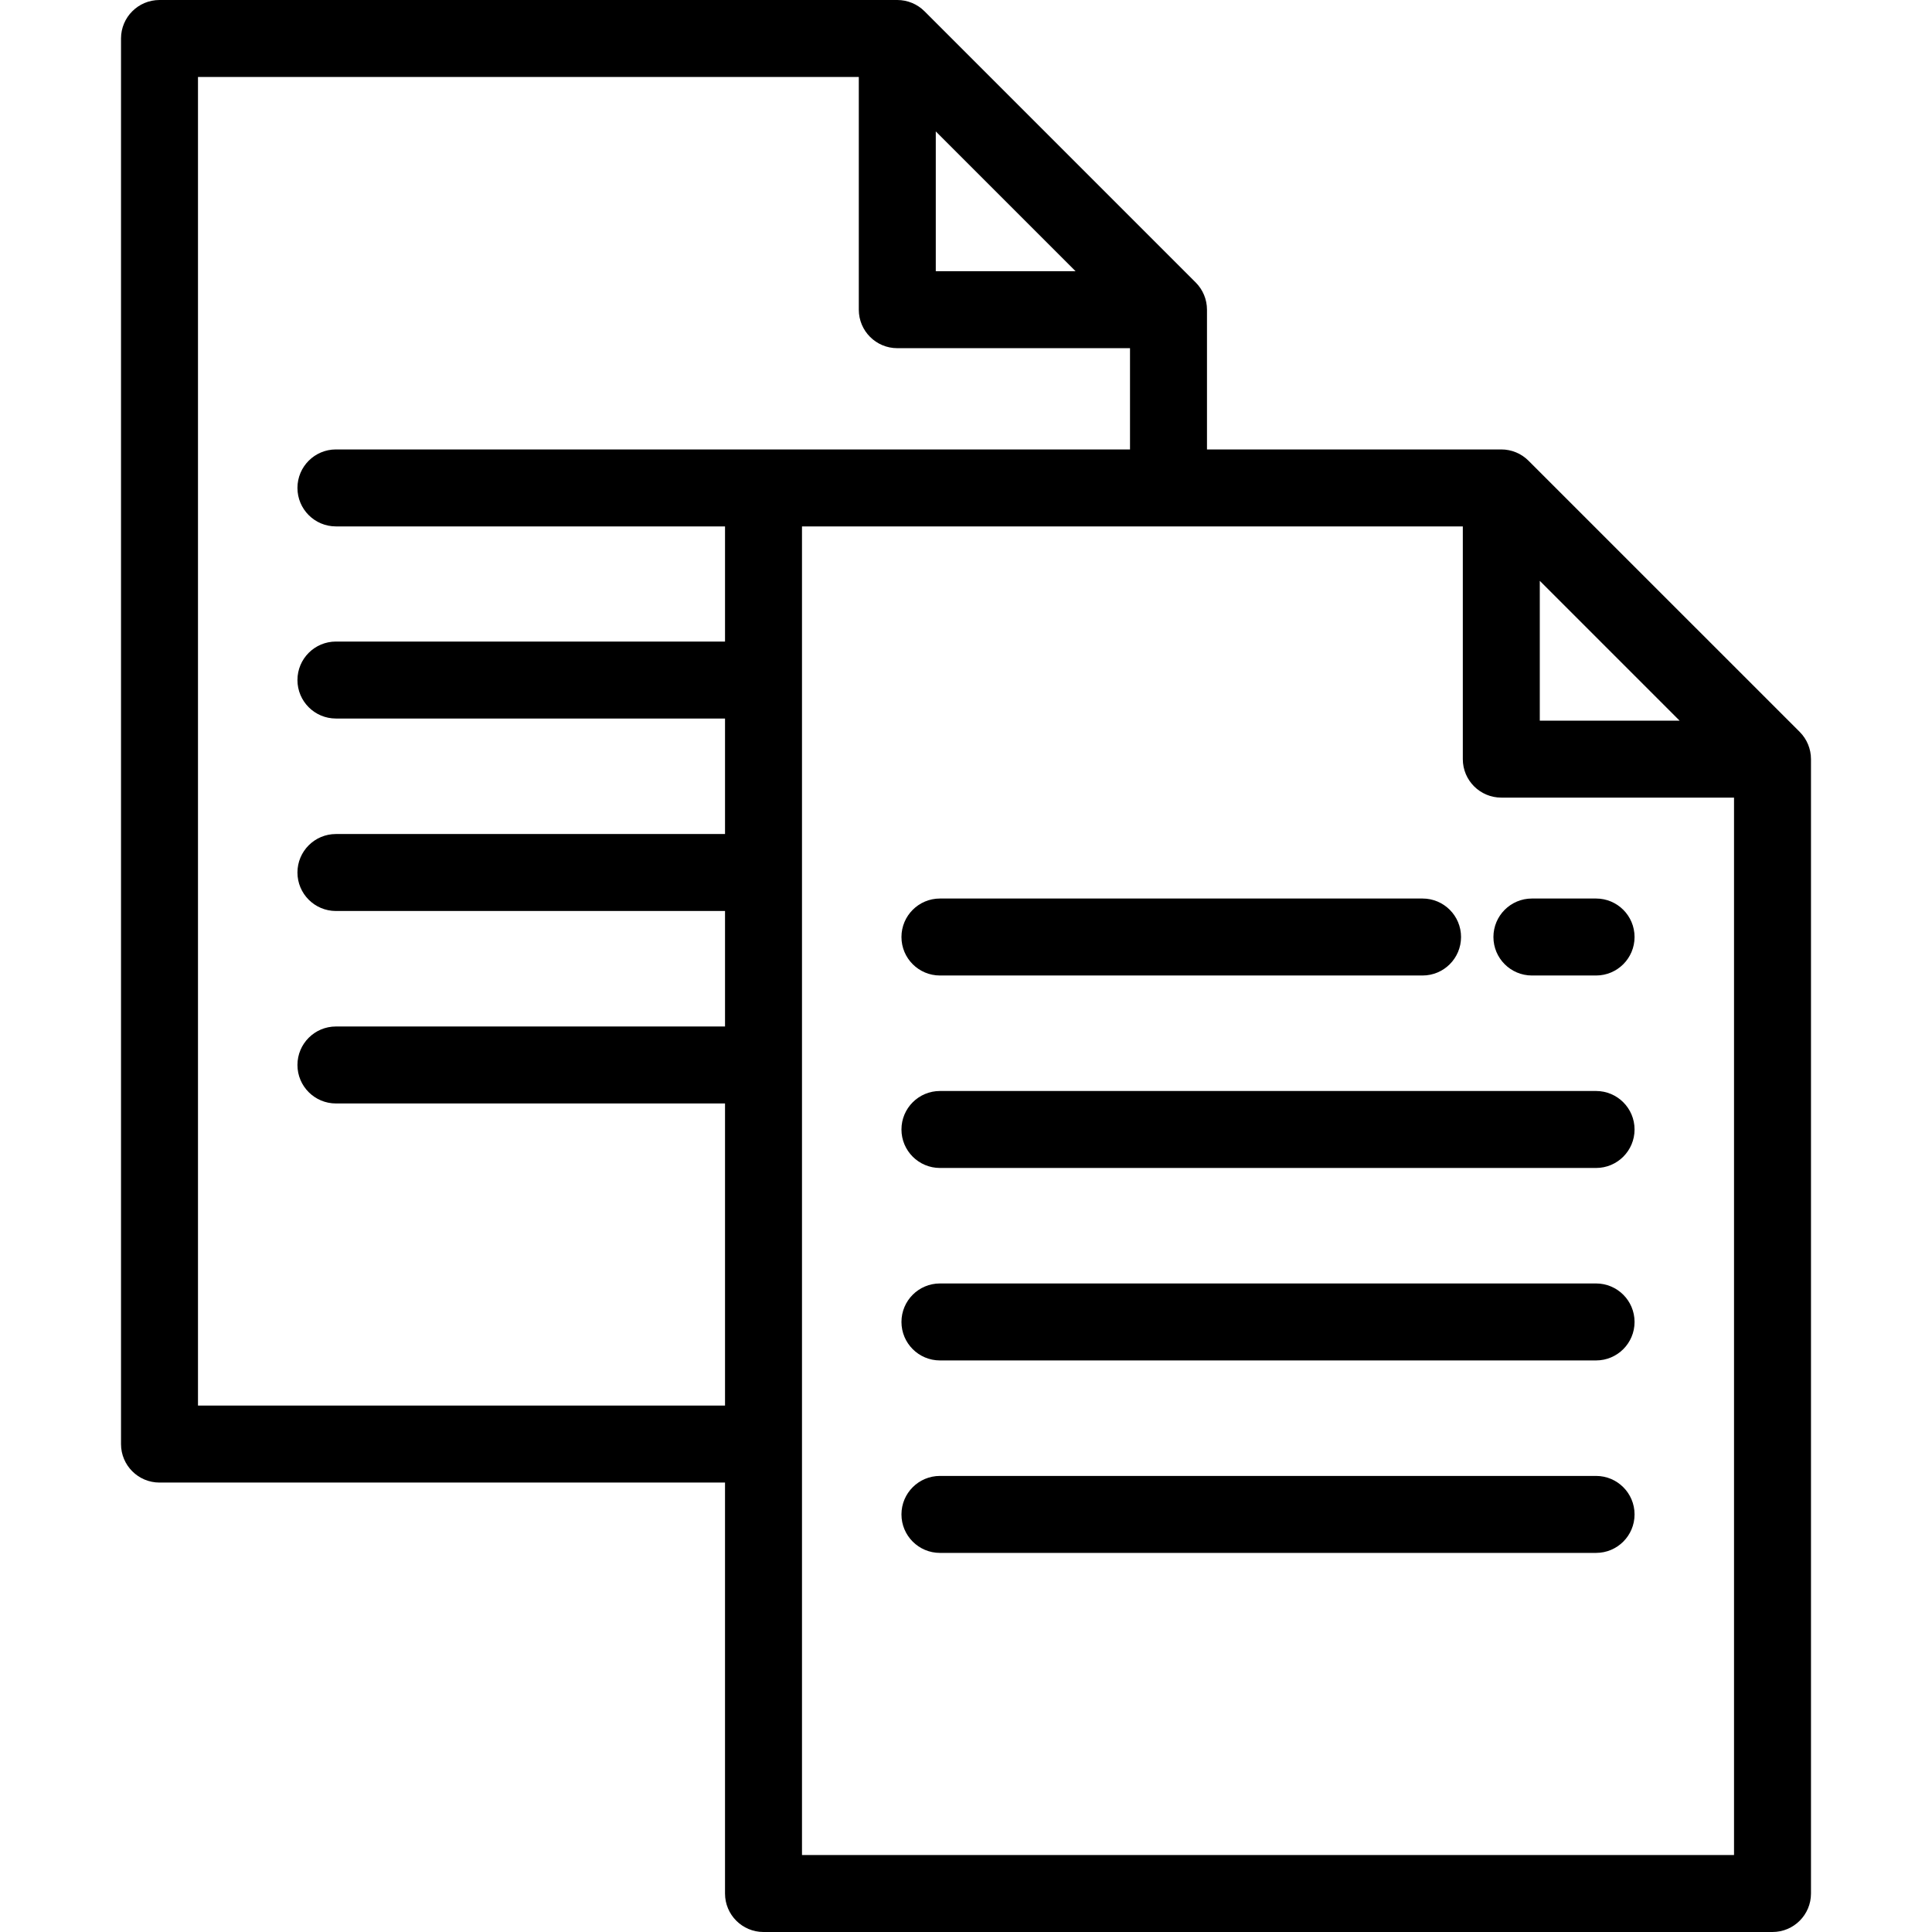
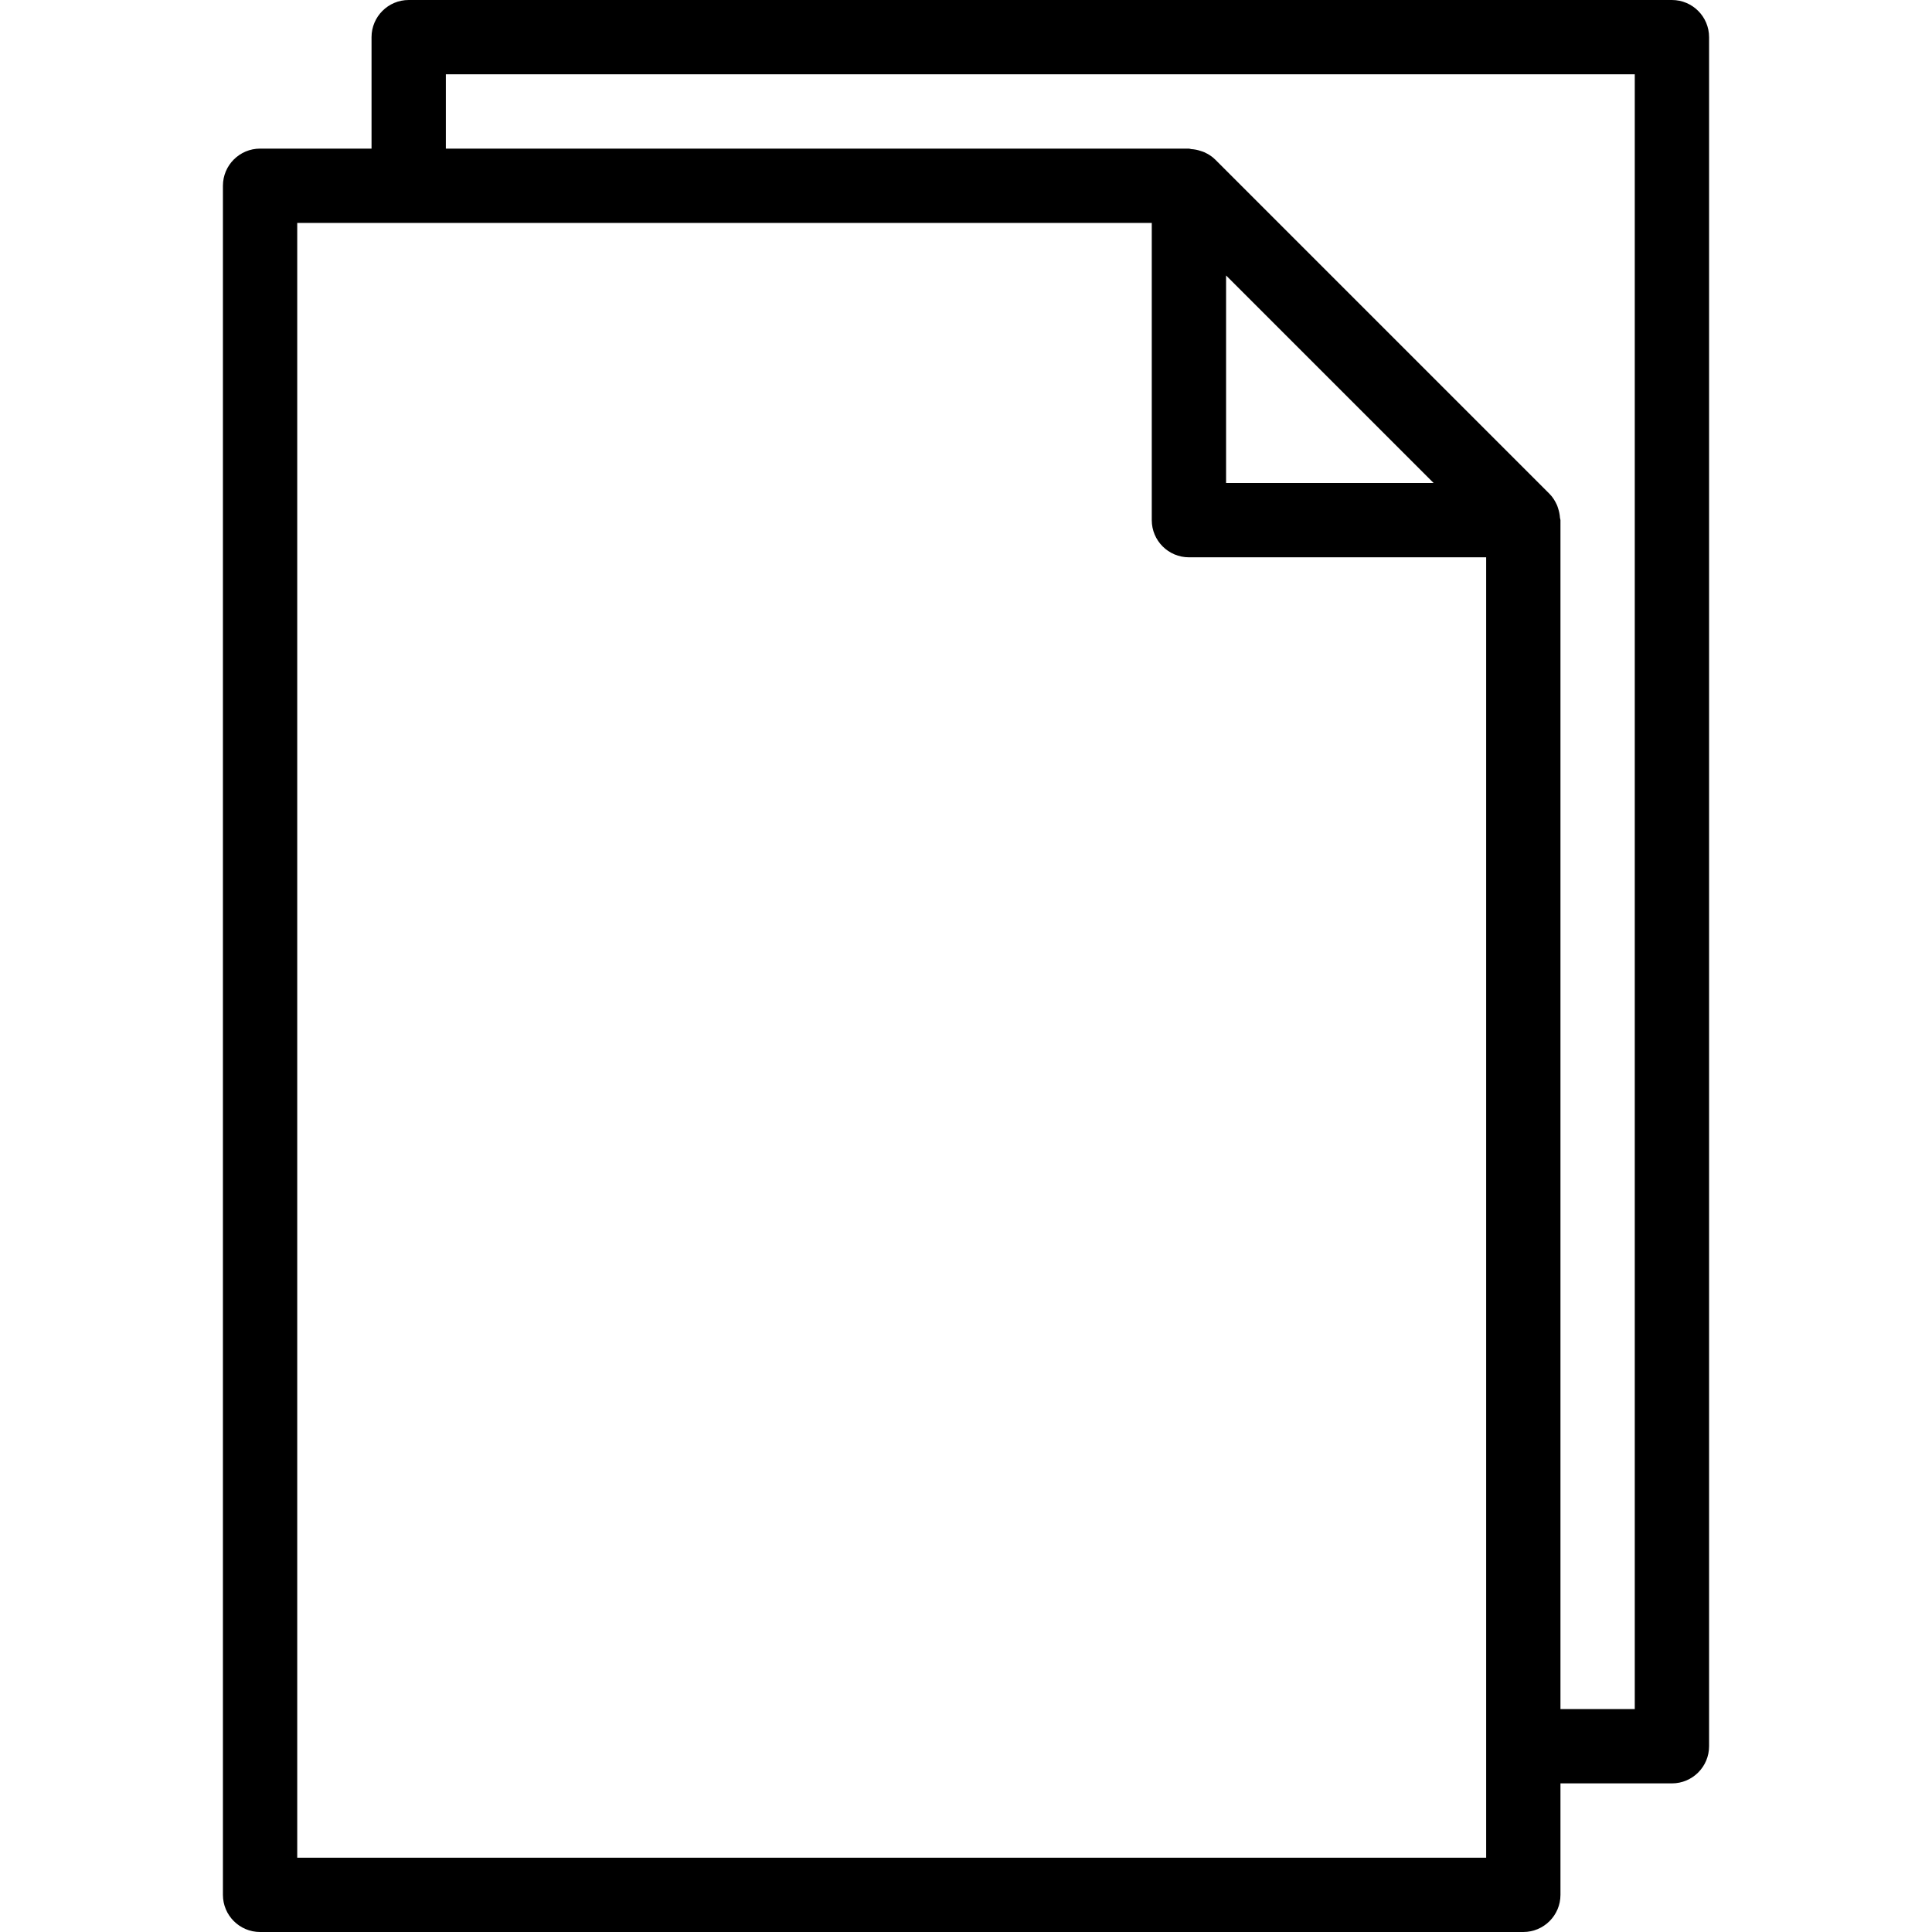
- <svg xmlns="http://www.w3.org/2000/svg" version="1.1" id="Layer_1" x="0px" y="0px" viewBox="0 0 502 502" style="enable-background:new 0 0 502 502;" xml:space="preserve">
+ <svg xmlns="http://www.w3.org/2000/svg" version="1.1" id="Capa_1" x="0px" y="0px" viewBox="0 0 52 52" style="enable-background:new 0 0 52 52;" xml:space="preserve">
  <g>
-     <g>
-       <g>
-         <path d="M467.628,190.176l-70.469-70.468c-1.876-1.875-4.419-2.929-7.071-2.929h-76.473V80.468c0-2.652-1.054-5.196-2.929-7.071     L240.219,2.929C238.342,1.054,235.8,0,233.146,0H41.443c-5.522,0-10,4.477-10,10v365.221c0,5.523,4.478,10,10,10h146.941V492     c0,5.523,4.478,10,10,10h262.172c5.522,0,10-4.477,10-10V197.247C470.557,194.595,469.503,192.051,467.628,190.176z      M400.089,150.921l18.163,18.163l18.163,18.163h-36.326V150.921z M243.147,34.142l18.163,18.163l18.163,18.163h-36.326V34.142z      M87.287,116.779c-5.522,0-10,4.477-10,10s4.478,10,10,10h101.099v29.919H87.287c-5.522,0-10,4.477-10,10s4.478,10,10,10h101.099     v30.01H87.287c-5.522,0-10,4.477-10,10c0,5.523,4.478,10,10,10h101.099v30.009H87.287c-5.522,0-10,4.477-10,10s4.478,10,10,10     h101.099v78.504H51.443V20h171.703v60.468c0,5.523,4.478,10,10,10h60.469v26.311H87.287z M450.557,482H208.386V136.779h171.703     v60.468c0,5.523,4.478,10,10,10h60.469V482z" />
-         <path d="M244.229,253.468H369.63c5.522,0,10-4.477,10-10c0-5.523-4.478-10-10-10H244.229c-5.522,0-10,4.477-10,10     C234.229,248.991,238.706,253.468,244.229,253.468z" />
-         <path d="M414.714,283.478H244.229c-5.522,0-10,4.477-10,10s4.478,10,10,10h170.486c5.522,0,10-4.477,10-10     S420.237,283.478,414.714,283.478z" />
-         <path d="M414.714,333.487H244.229c-5.522,0-10,4.477-10,10s4.478,10,10,10h170.486c5.522,0,10-4.477,10-10     S420.237,333.487,414.714,333.487z" />
-         <path d="M414.714,383.497H244.229c-5.522,0-10,4.477-10,10s4.478,10,10,10h170.486c5.522,0,10-4.477,10-10     S420.237,383.497,414.714,383.497z" />
-         <path d="M398.044,253.468h16.67c5.522,0,10-4.477,10-10c0-5.523-4.478-10-10-10h-16.67c-5.522,0-10,4.477-10,10     C388.044,248.991,392.522,253.468,398.044,253.468z" />
-       </g>
-     </g>
+     <path d="M45,0H11c-0.552,0-1,0.448-1,1v3H7C6.448,4,6,4.448,6,5v46c0,0.552,0.448,1,1,1h34c0.552,0,1-0.448,1-1v-3h3   c0.552,0,1-0.448,1-1V1C46,0.448,45.552,0,45,0z M40,50H8V6h23v8c0,0.552,0.448,1,1,1h8V50z M33,7.414L38.586,13H33V7.414z M44,46   h-2V14c0-0.022-0.011-0.041-0.013-0.063c-0.006-0.088-0.023-0.173-0.051-0.257c-0.011-0.032-0.019-0.063-0.034-0.094   c-0.049-0.106-0.11-0.207-0.196-0.293l-9-9c-0.086-0.086-0.187-0.147-0.293-0.196c-0.031-0.014-0.062-0.022-0.094-0.033   c-0.084-0.029-0.169-0.046-0.258-0.051C32.041,4.011,32.021,4,32,4H12V2h32V46z" />
  </g>
-   <g>
- </g>
-   <g>
- </g>
-   <g>
- </g>
-   <g>
- </g>
-   <g>
- </g>
-   <g>
- </g>
-   <g>
- </g>
-   <g>
- </g>
-   <g>
- </g>
-   <g>
- </g>
-   <g>
- </g>
-   <g>
- </g>
-   <g>
- </g>
-   <g>
- </g>
-   <g>
- </g>
</svg>
